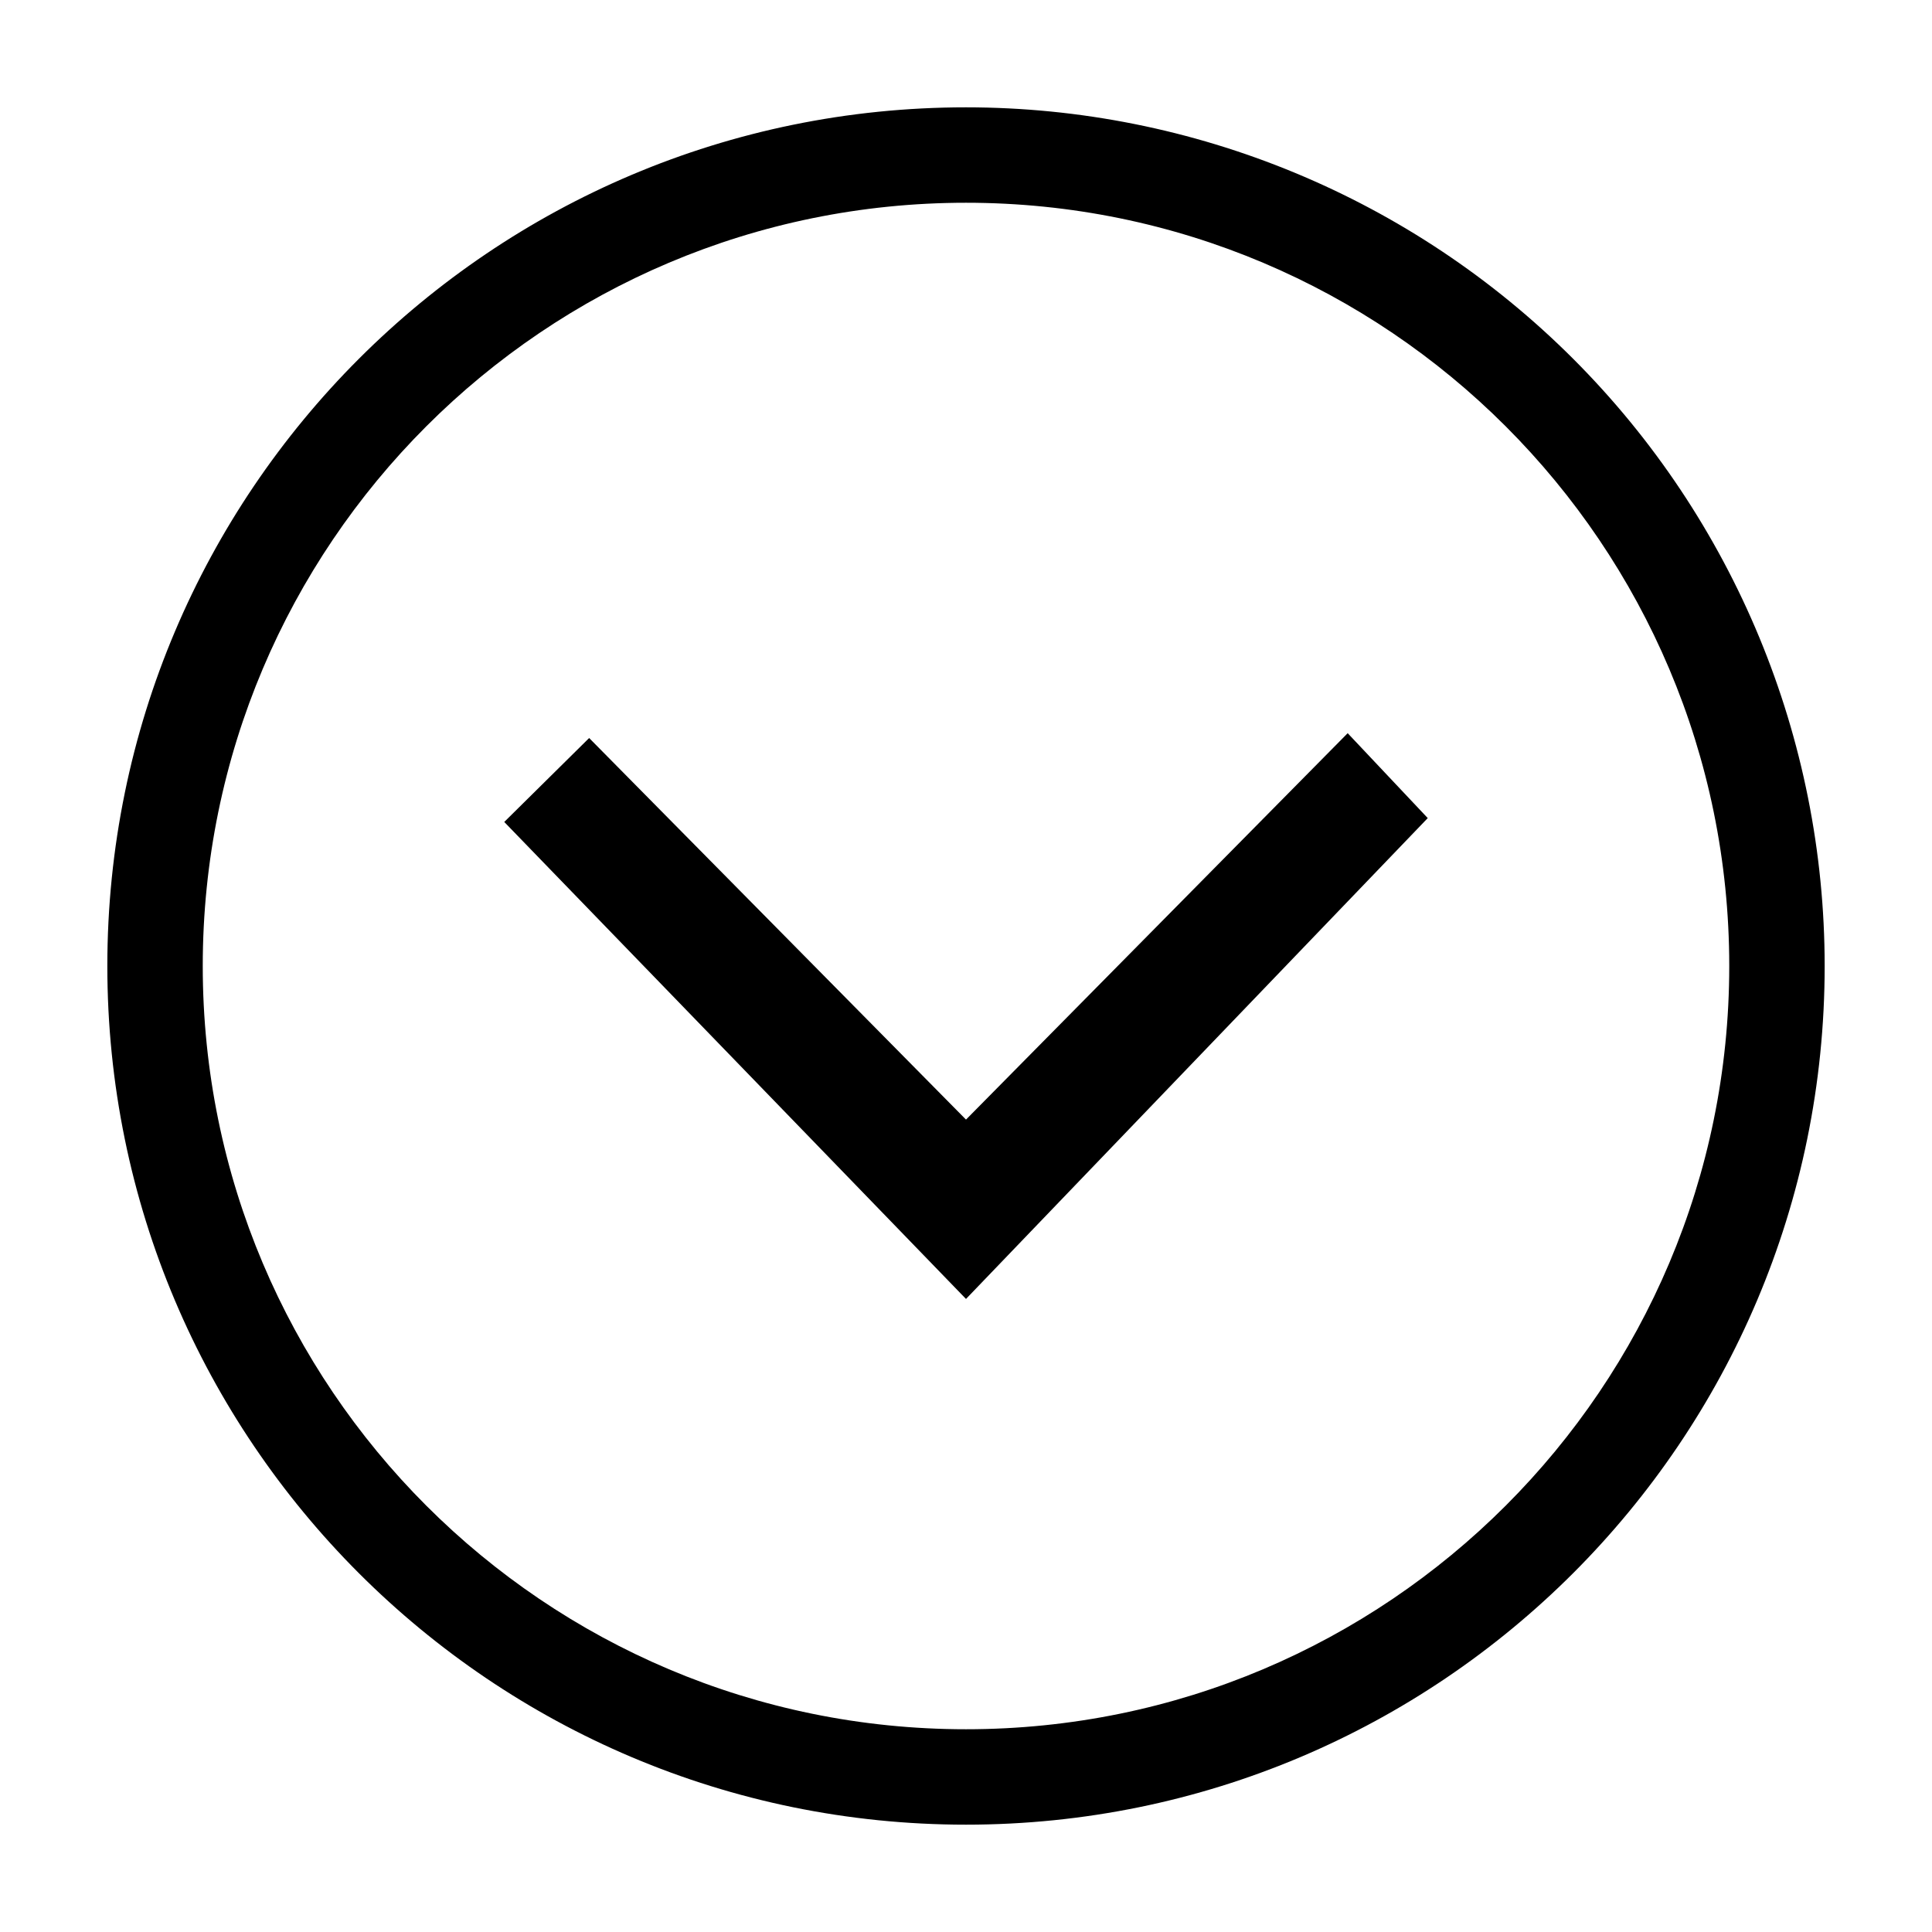
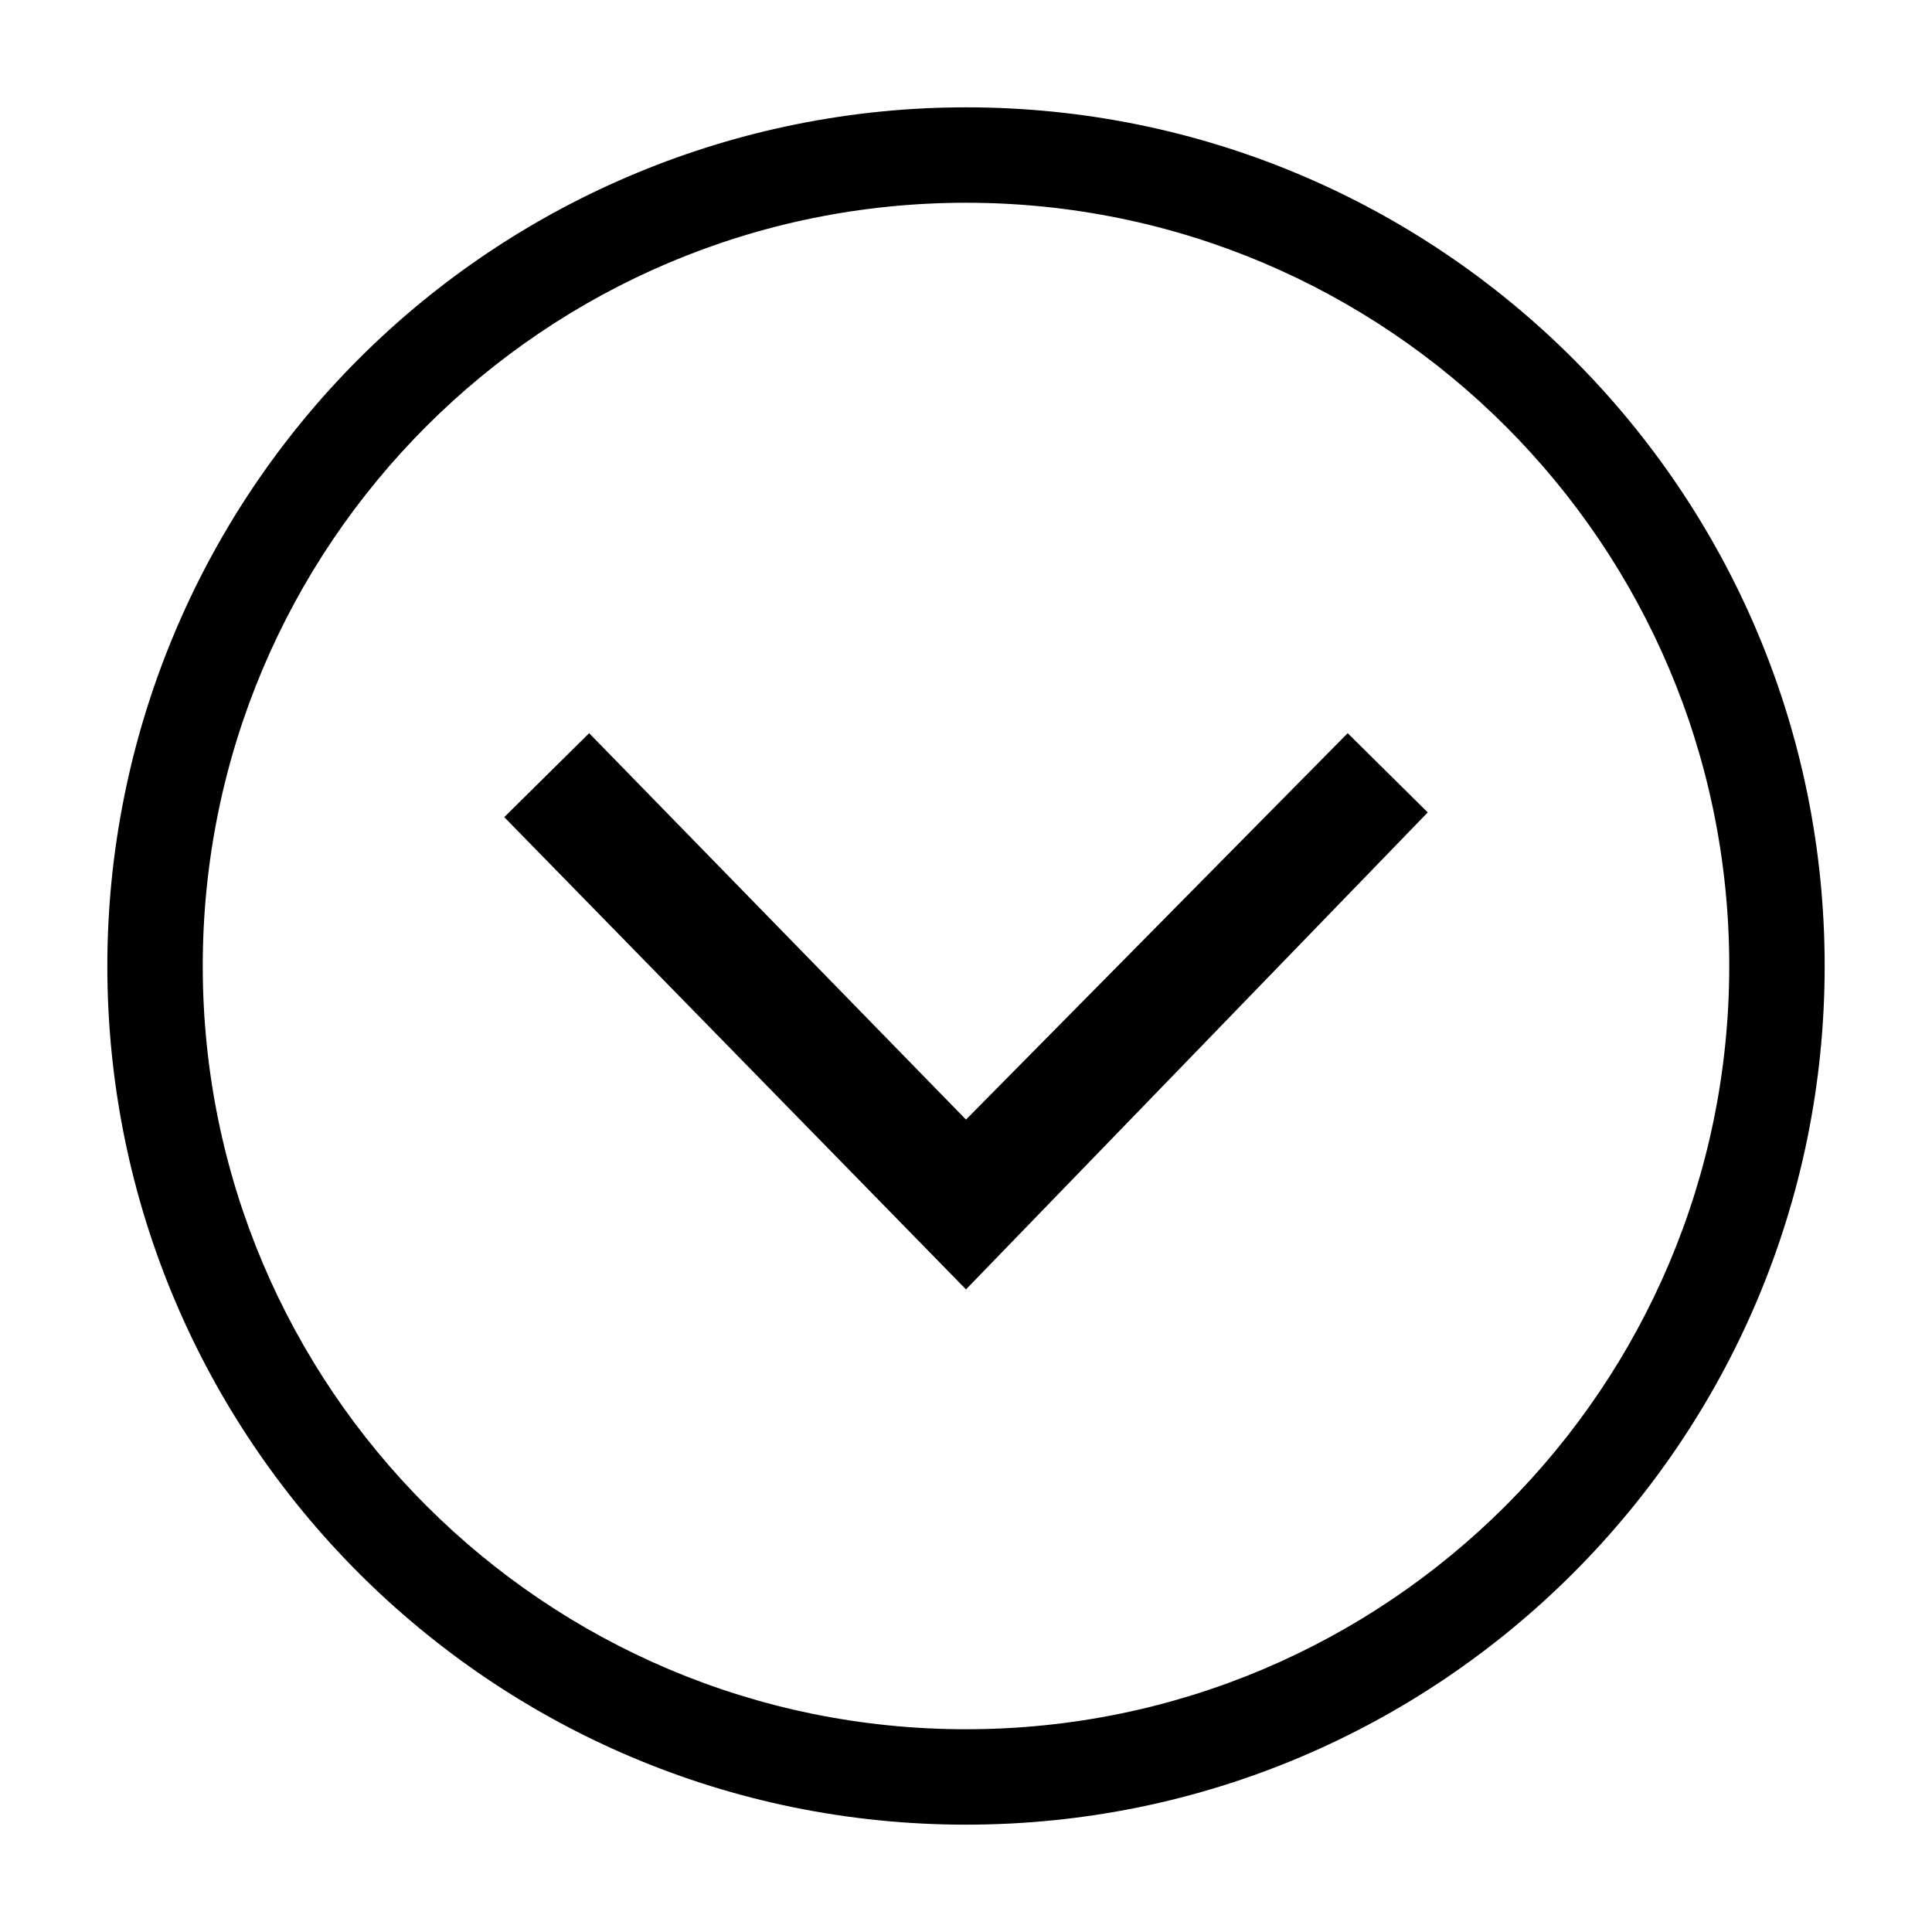
<svg xmlns="http://www.w3.org/2000/svg" width="18" height="18" viewBox="0 0 18 18" fill="none">
-   <path fill-rule="evenodd" clip-rule="evenodd" d="M9 1C4.582 1 1 4.582 1 9C1 13.418 4.582 17 9 17C13.418 17 17 13.418 17 9C17 6.878 16.157 4.843 14.657 3.343C13.157 1.843 11.122 1 9 1ZM9 1.889C12.927 1.889 16.111 5.073 16.111 9C16.111 12.927 12.927 16.111 9 16.111C5.073 16.111 1.889 12.927 1.889 9C1.889 5.073 5.073 1.889 9 1.889ZM12.556 6.831L13.302 7.622L9 12.102L4.698 7.658L5.489 6.876L9 10.431L12.556 6.831Z" fill="black" />
+   <path fill-rule="evenodd" clip-rule="evenodd" d="M1 9C1 13.418 4.582 17 9 17C13.418 17 17 13.418 17 9C17 4.582 13.418 1 9 1C6.878 1 4.843 1.843 3.343 3.343C1.843 4.843 1 6.878 1 9ZM1.889 9C1.889 5.073 5.073 1.889 9 1.889C12.927 1.889 16.111 5.073 16.111 9C16.111 12.927 12.927 16.111 9 16.111C5.073 16.111 1.889 12.927 1.889 9ZM9 10.431L12.556 6.831L13.302 7.569L9 12.013L4.698 7.613L5.489 6.831L9 10.431Z" fill="black" />
</svg>
